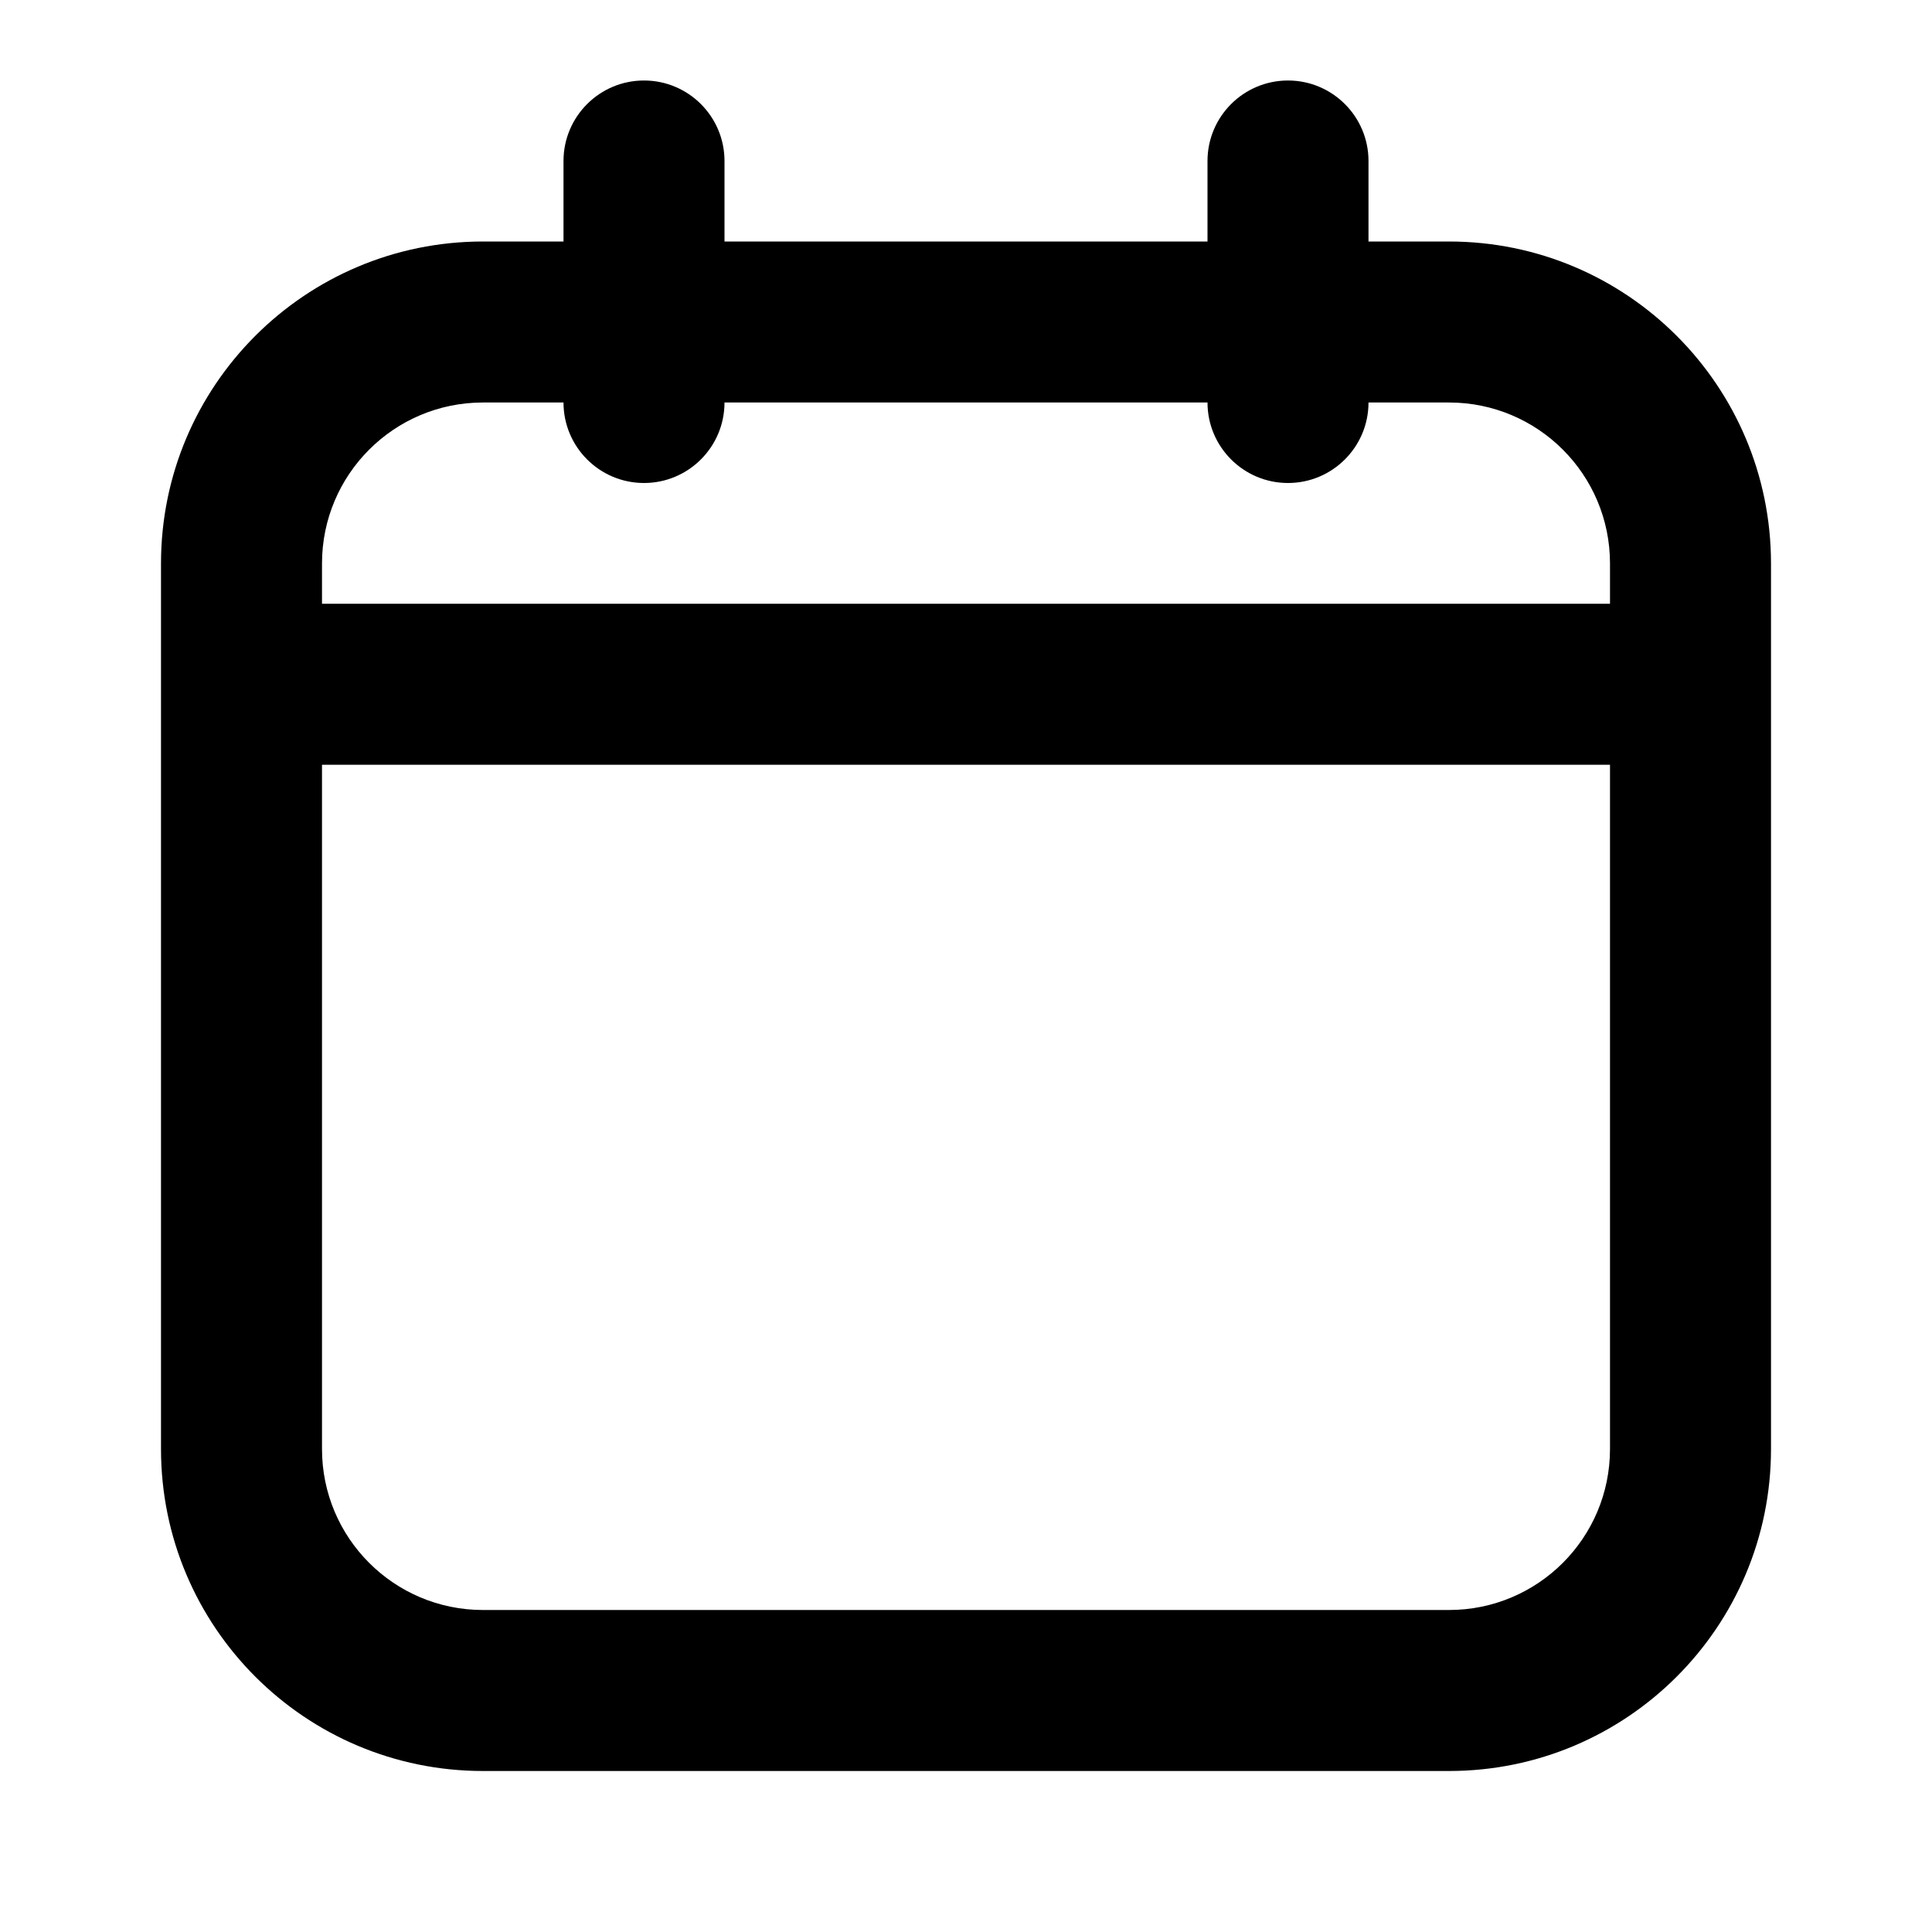
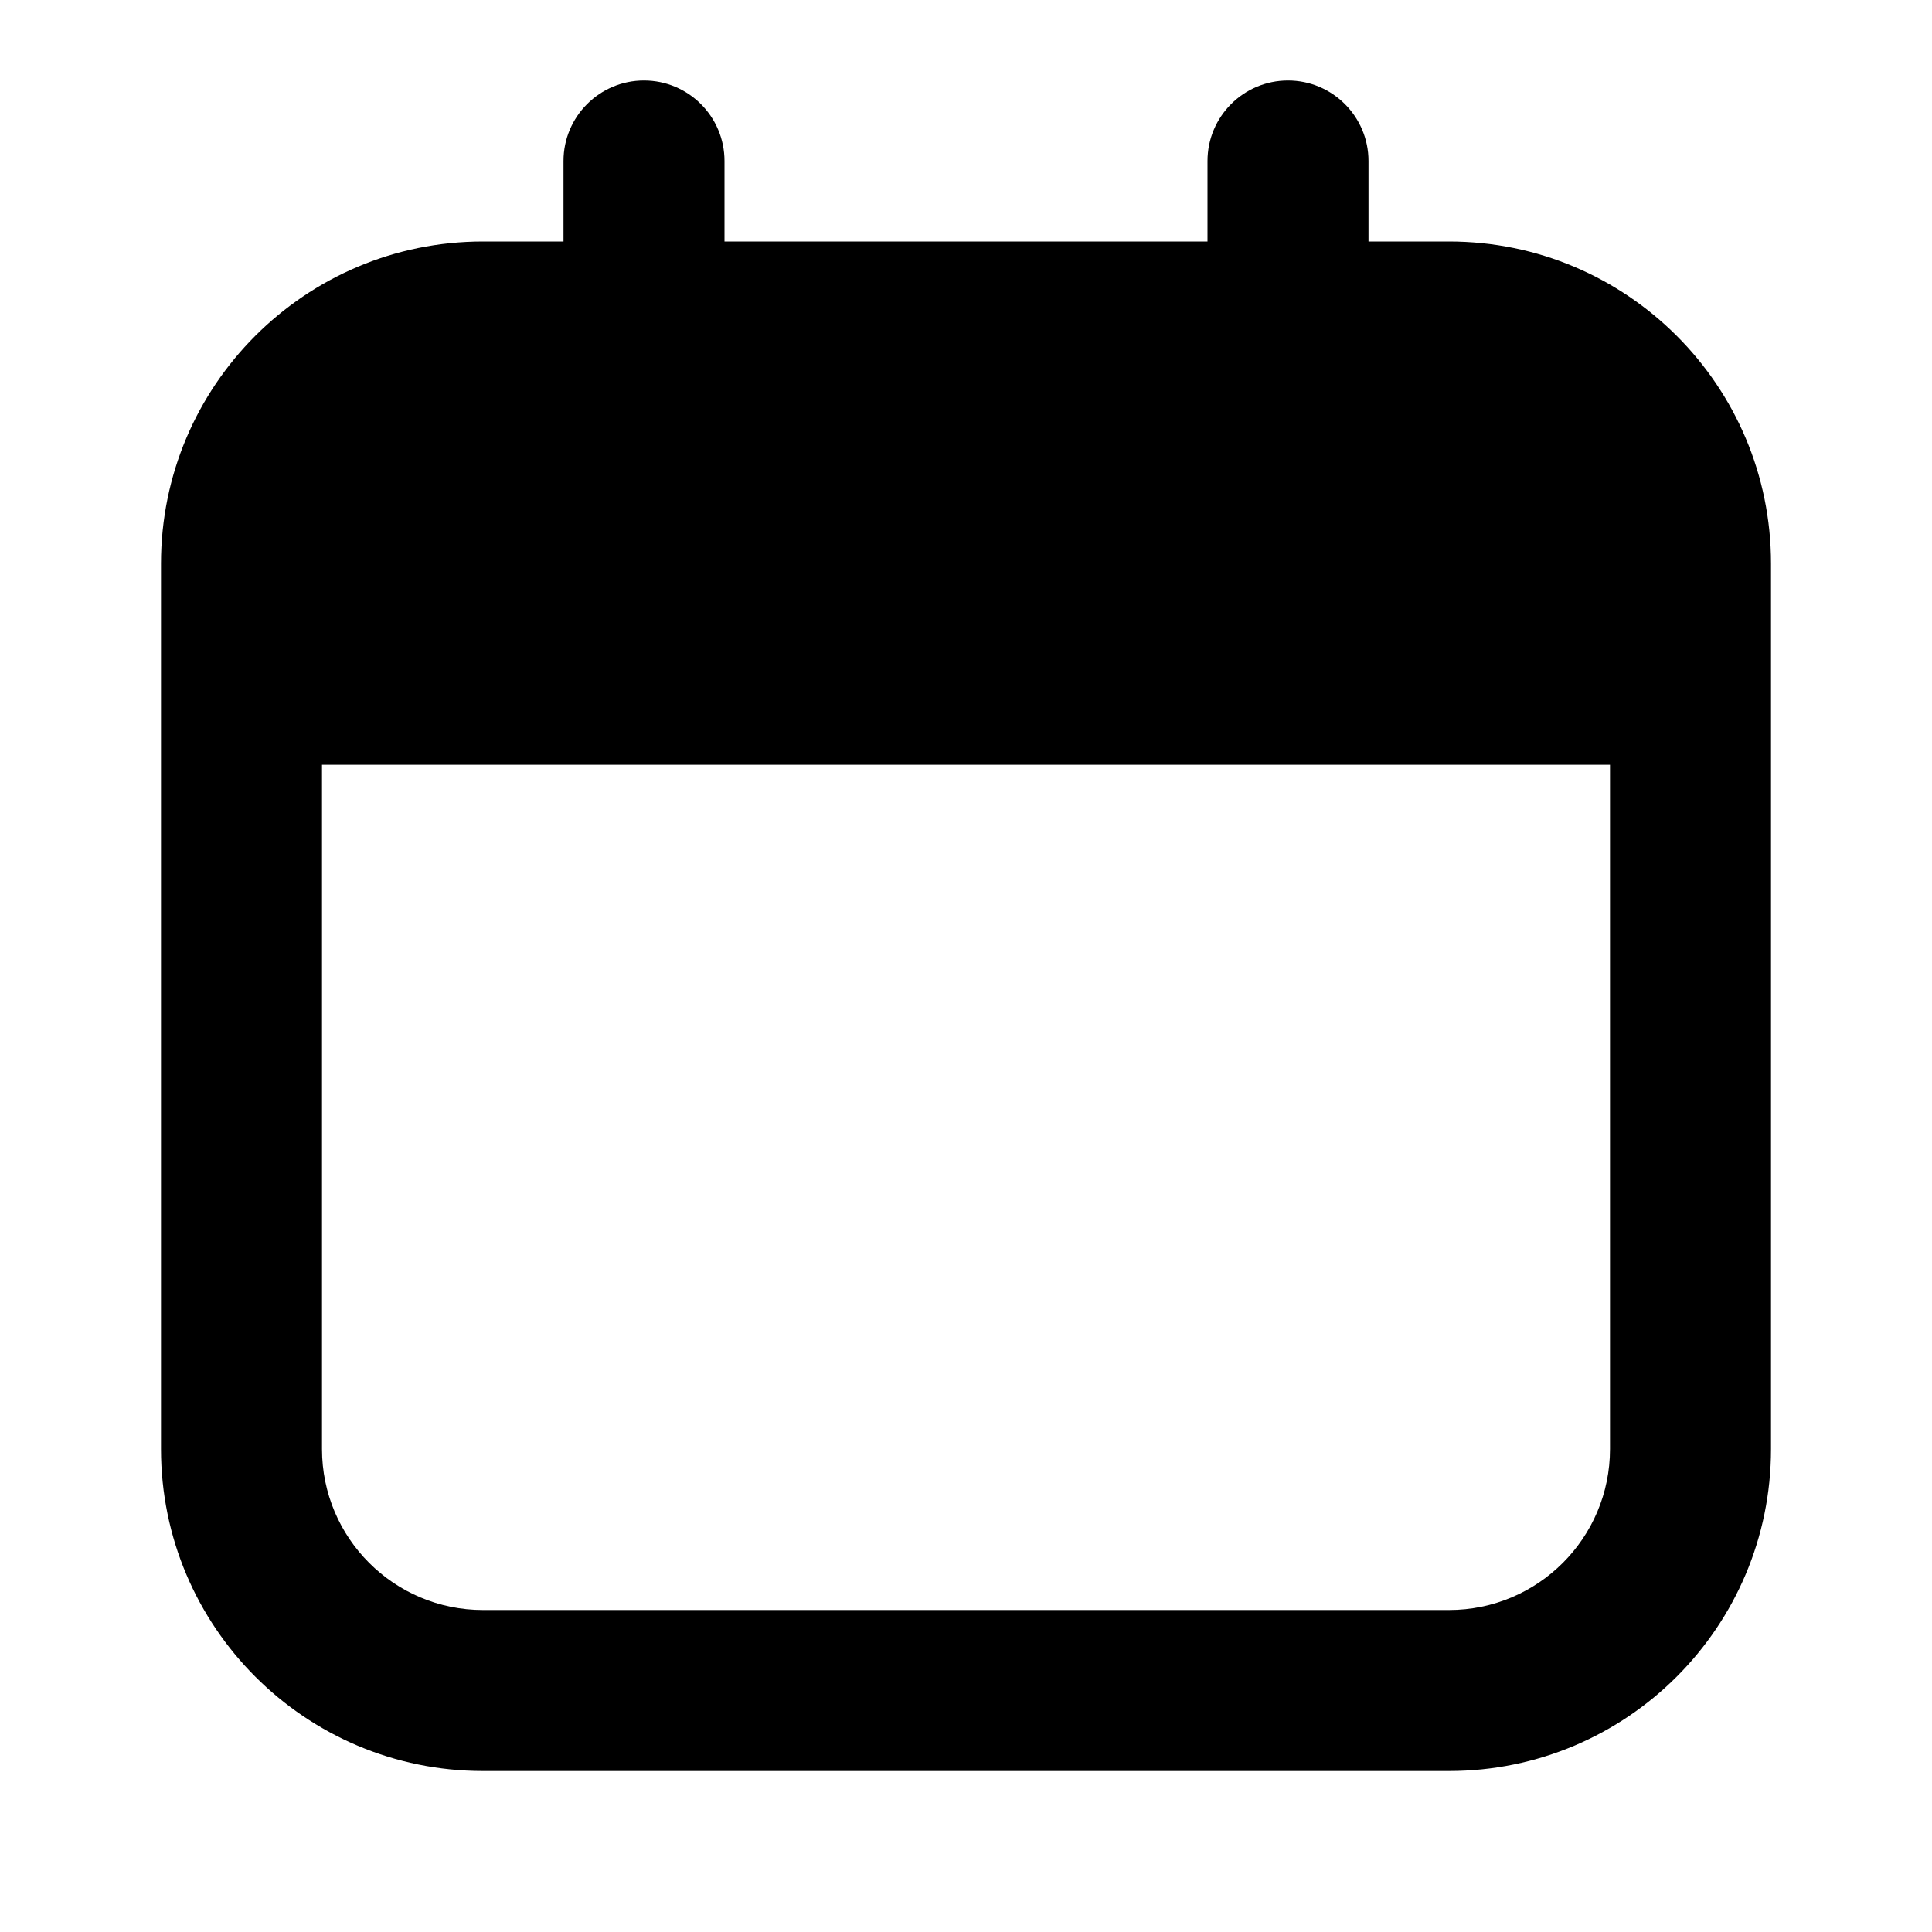
<svg xmlns="http://www.w3.org/2000/svg" width="24" height="24" viewBox="0 0 24 24" fill="none">
-   <path fill-rule="evenodd" clip-rule="evenodd" d="M8 1C8.552 1 9 1.448 9 2V3H15V2C15 1.448 15.448 1 16 1C16.552 1 17 1.448 17 2V3H18C20.209 3 22 4.791 22 7V18C22 20.209 20.209 22 18 22H6C3.791 22 2 20.209 2 18V7C2 4.791 3.791 3 6 3H7V2C7 1.448 7.448 1 8 1ZM15 5C15 5.552 15.448 6 16 6C16.552 6 17 5.552 17 5H18C19.105 5 20 5.895 20 7V7.5H4V7C4 5.895 4.895 5 6 5H7C7 5.552 7.448 6 8 6C8.552 6 9 5.552 9 5H15ZM20 9.5H4V18C4 19.105 4.895 20 6 20H18C19.105 20 20 19.105 20 18V9.5Z" fill="#000000" />
+   <path fillRule="evenodd" clipRule="evenodd" d="M8 1C8.552 1 9 1.448 9 2V3H15V2C15 1.448 15.448 1 16 1C16.552 1 17 1.448 17 2V3H18C20.209 3 22 4.791 22 7V18C22 20.209 20.209 22 18 22H6C3.791 22 2 20.209 2 18V7C2 4.791 3.791 3 6 3H7V2C7 1.448 7.448 1 8 1ZM15 5C15 5.552 15.448 6 16 6C16.552 6 17 5.552 17 5H18C19.105 5 20 5.895 20 7V7.5H4V7C4 5.895 4.895 5 6 5H7C7 5.552 7.448 6 8 6C8.552 6 9 5.552 9 5H15ZM20 9.5H4V18C4 19.105 4.895 20 6 20H18C19.105 20 20 19.105 20 18V9.5Z" fill="#000000" />
</svg>
